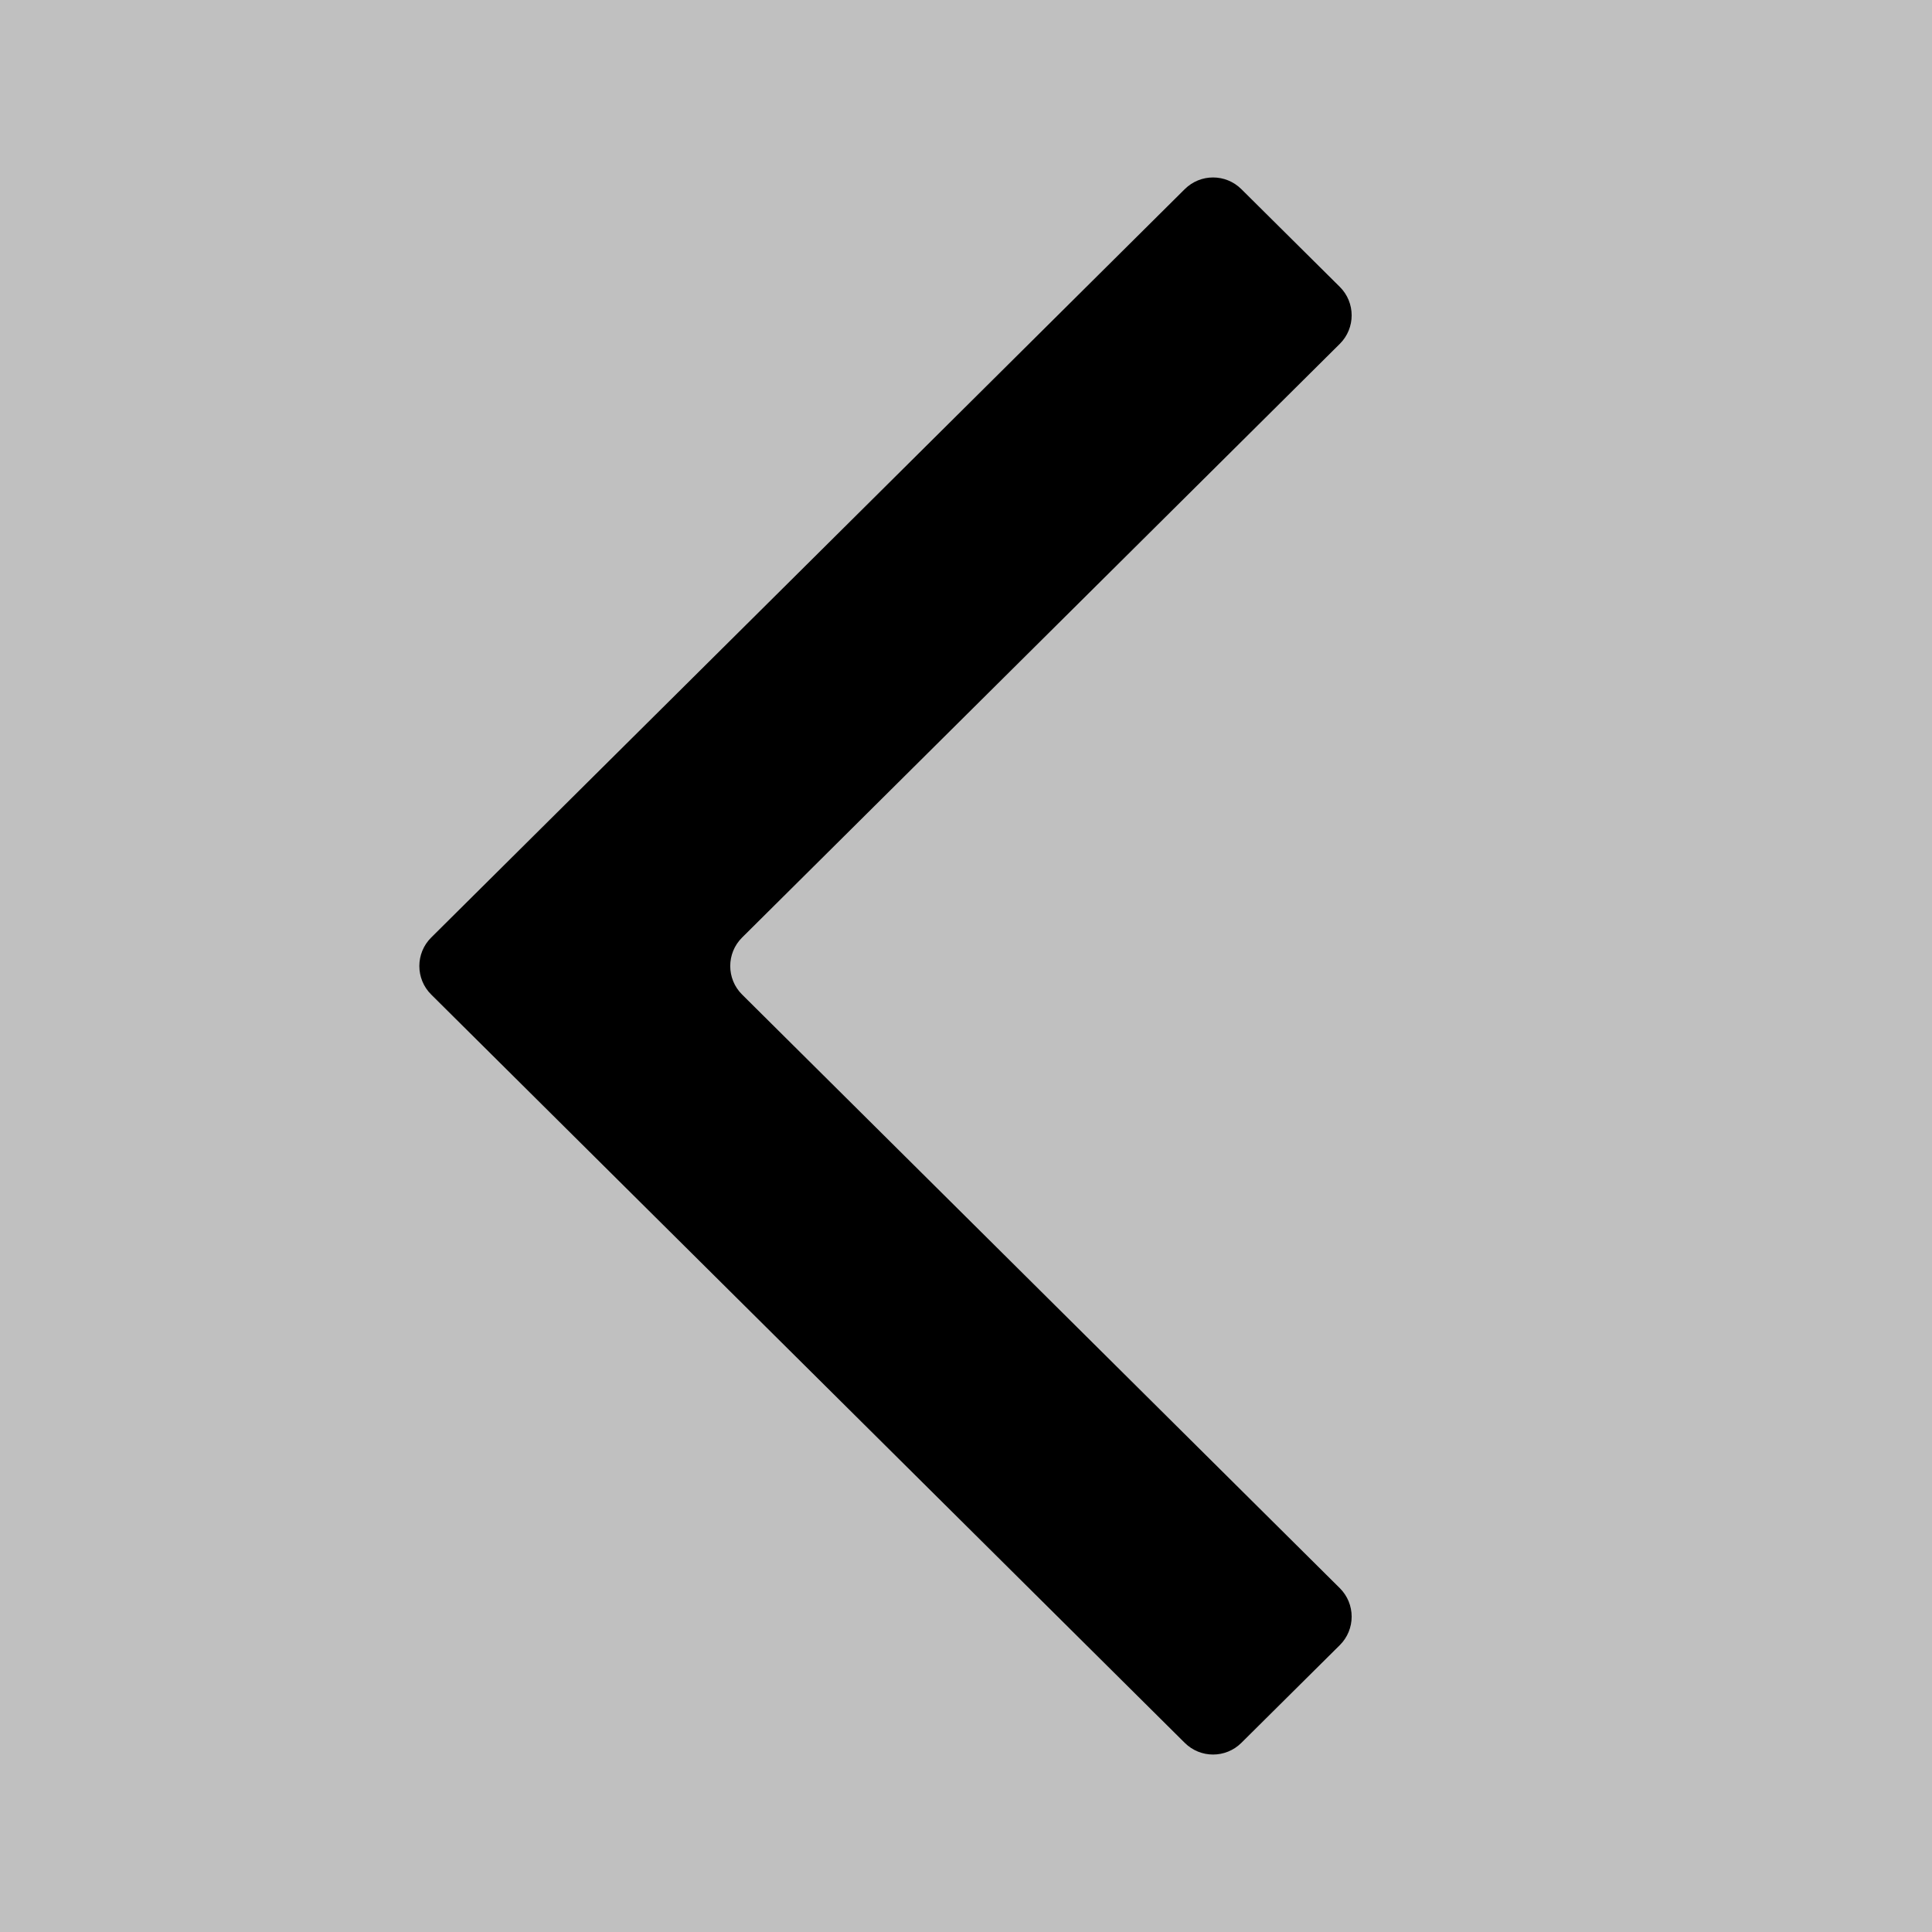
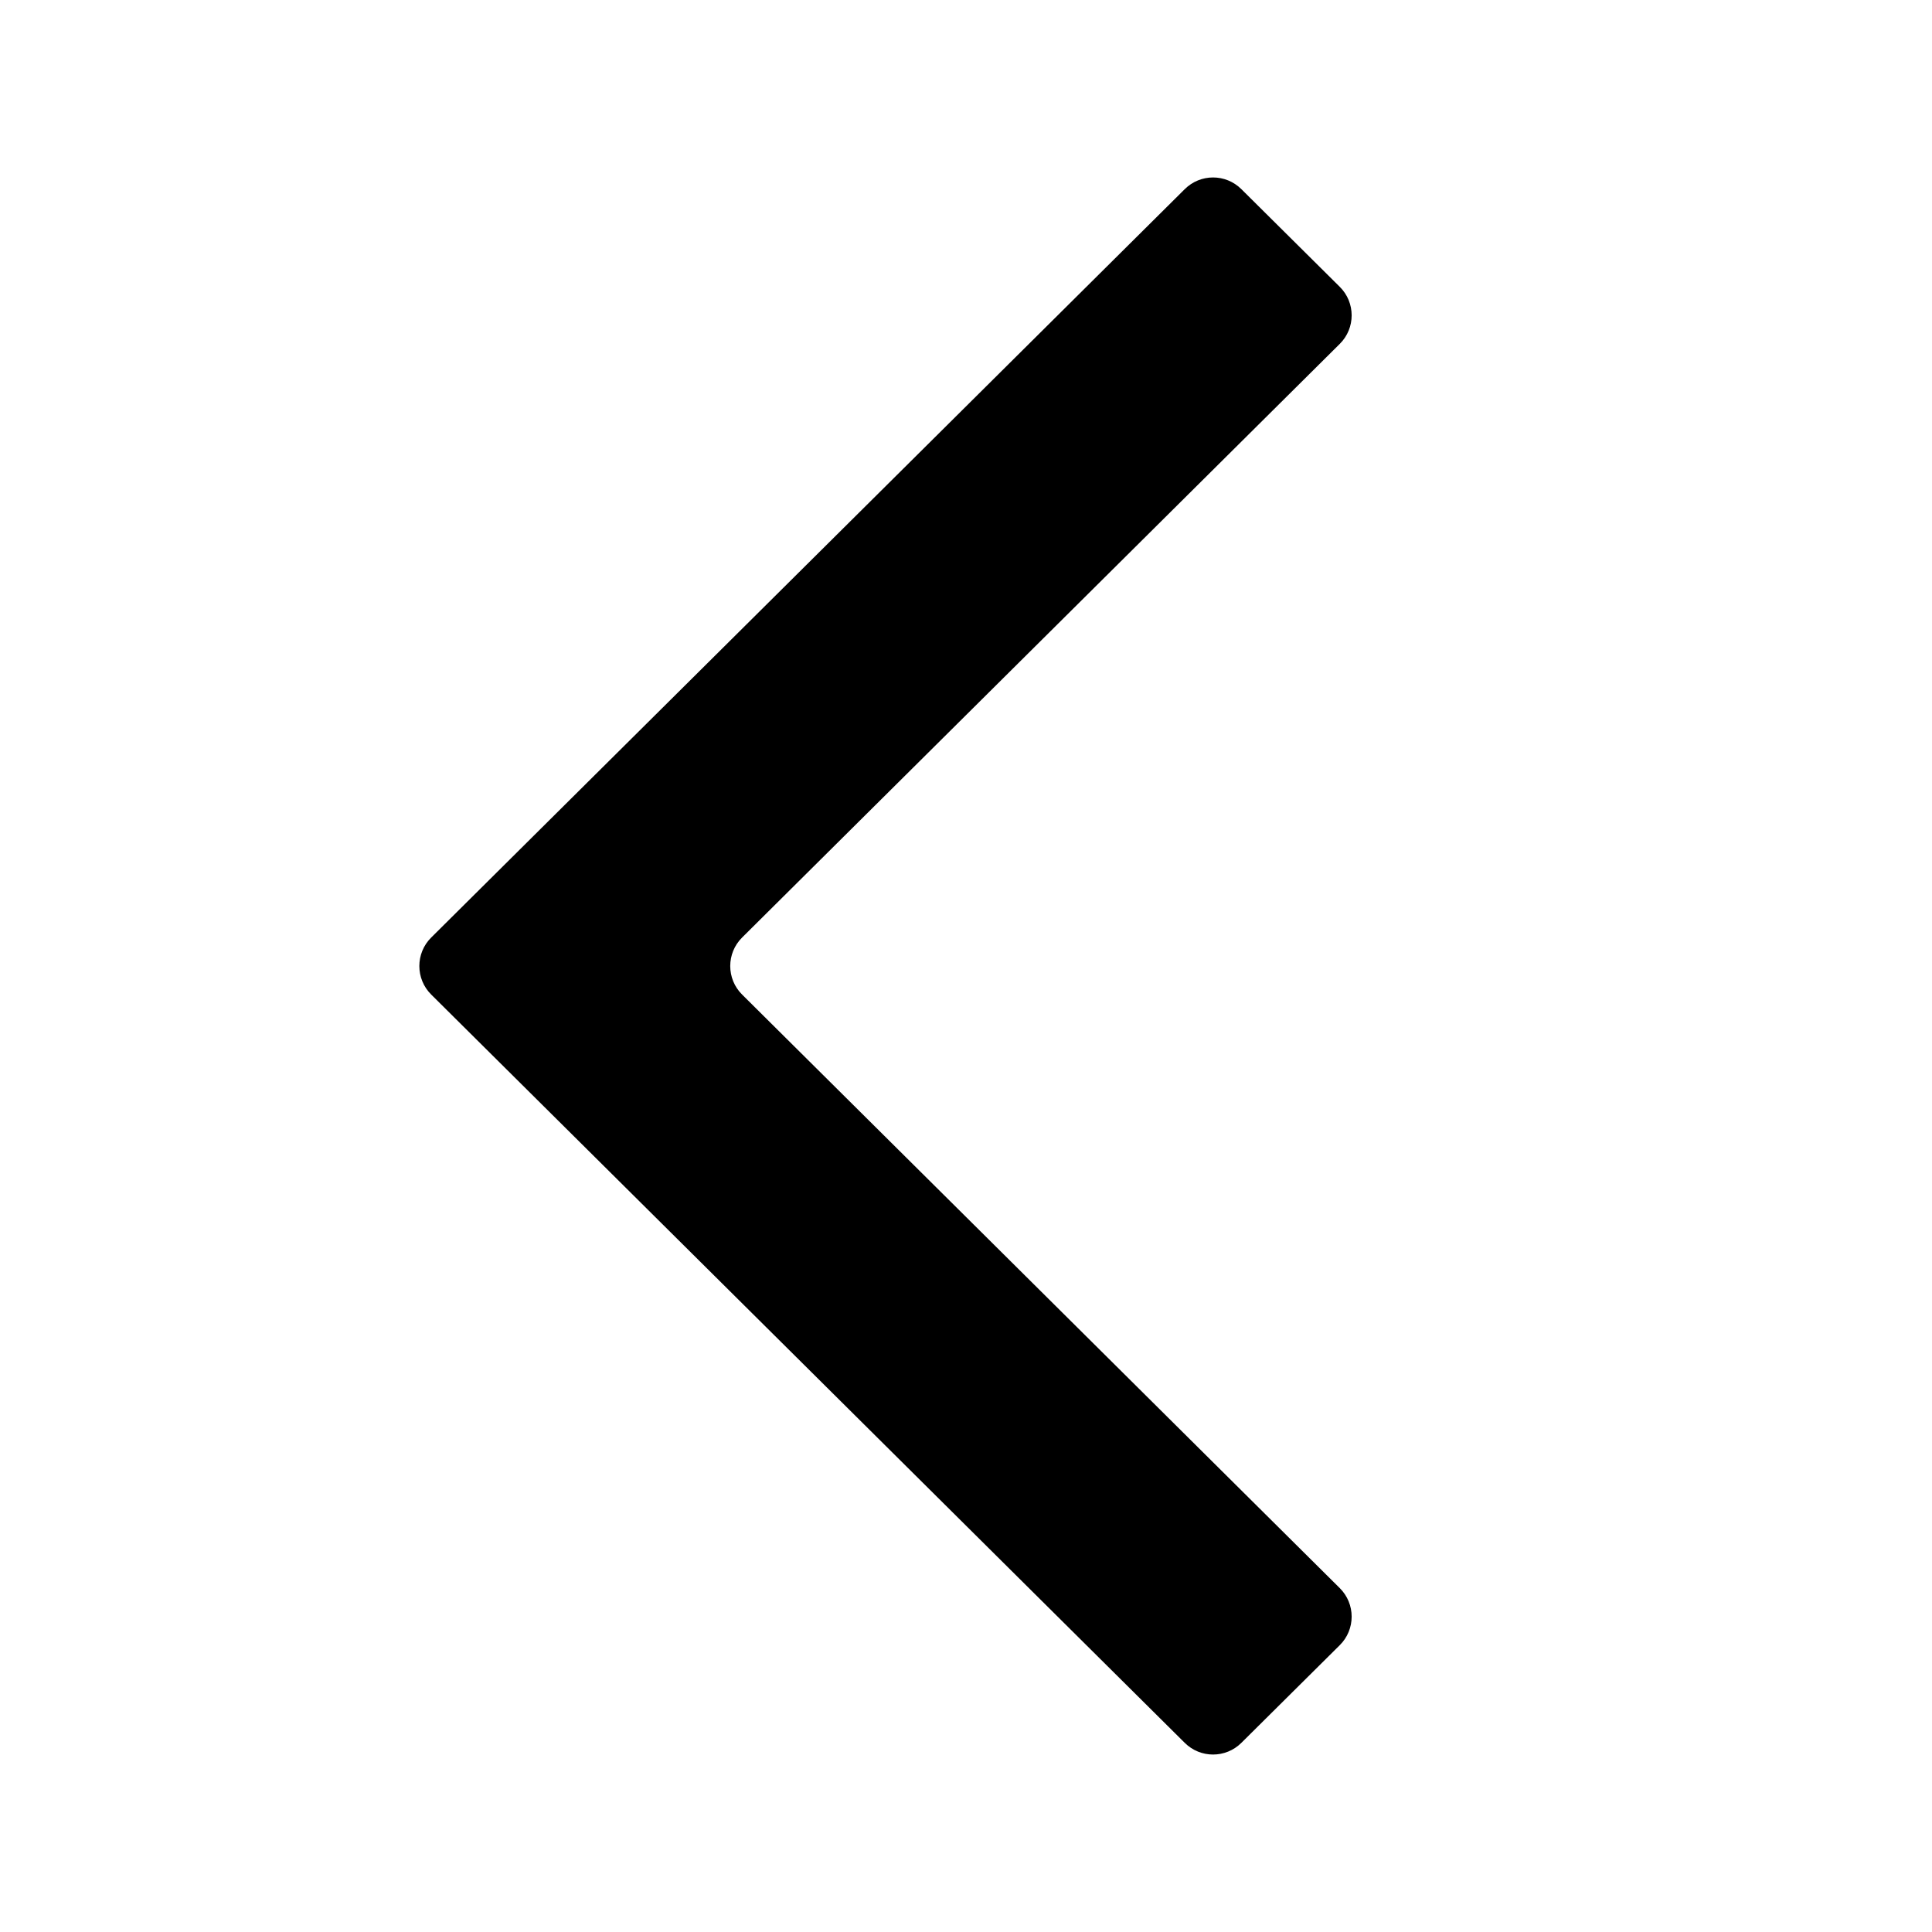
<svg xmlns="http://www.w3.org/2000/svg" width="24" height="24" viewBox="0 0 24 24" fill="none">
-   <rect width="24" height="24" fill="#C0C0C0" />
+   <rect width="24" height="24" />
  <path fill-rule="evenodd" clip-rule="evenodd" d="M14.717 2.35C14.912 2.156 15.226 2.156 15.421 2.35L16.643 3.563C16.84 3.758 16.84 4.077 16.643 4.272L9.219 11.646C9.022 11.841 9.022 12.16 9.219 12.355L16.643 19.728C16.84 19.923 16.84 20.242 16.643 20.437L15.421 21.65C15.226 21.844 14.912 21.844 14.717 21.65L5.357 12.355C5.16 12.16 5.16 11.841 5.357 11.646L14.717 2.35Z" fill="black" />
</svg>
